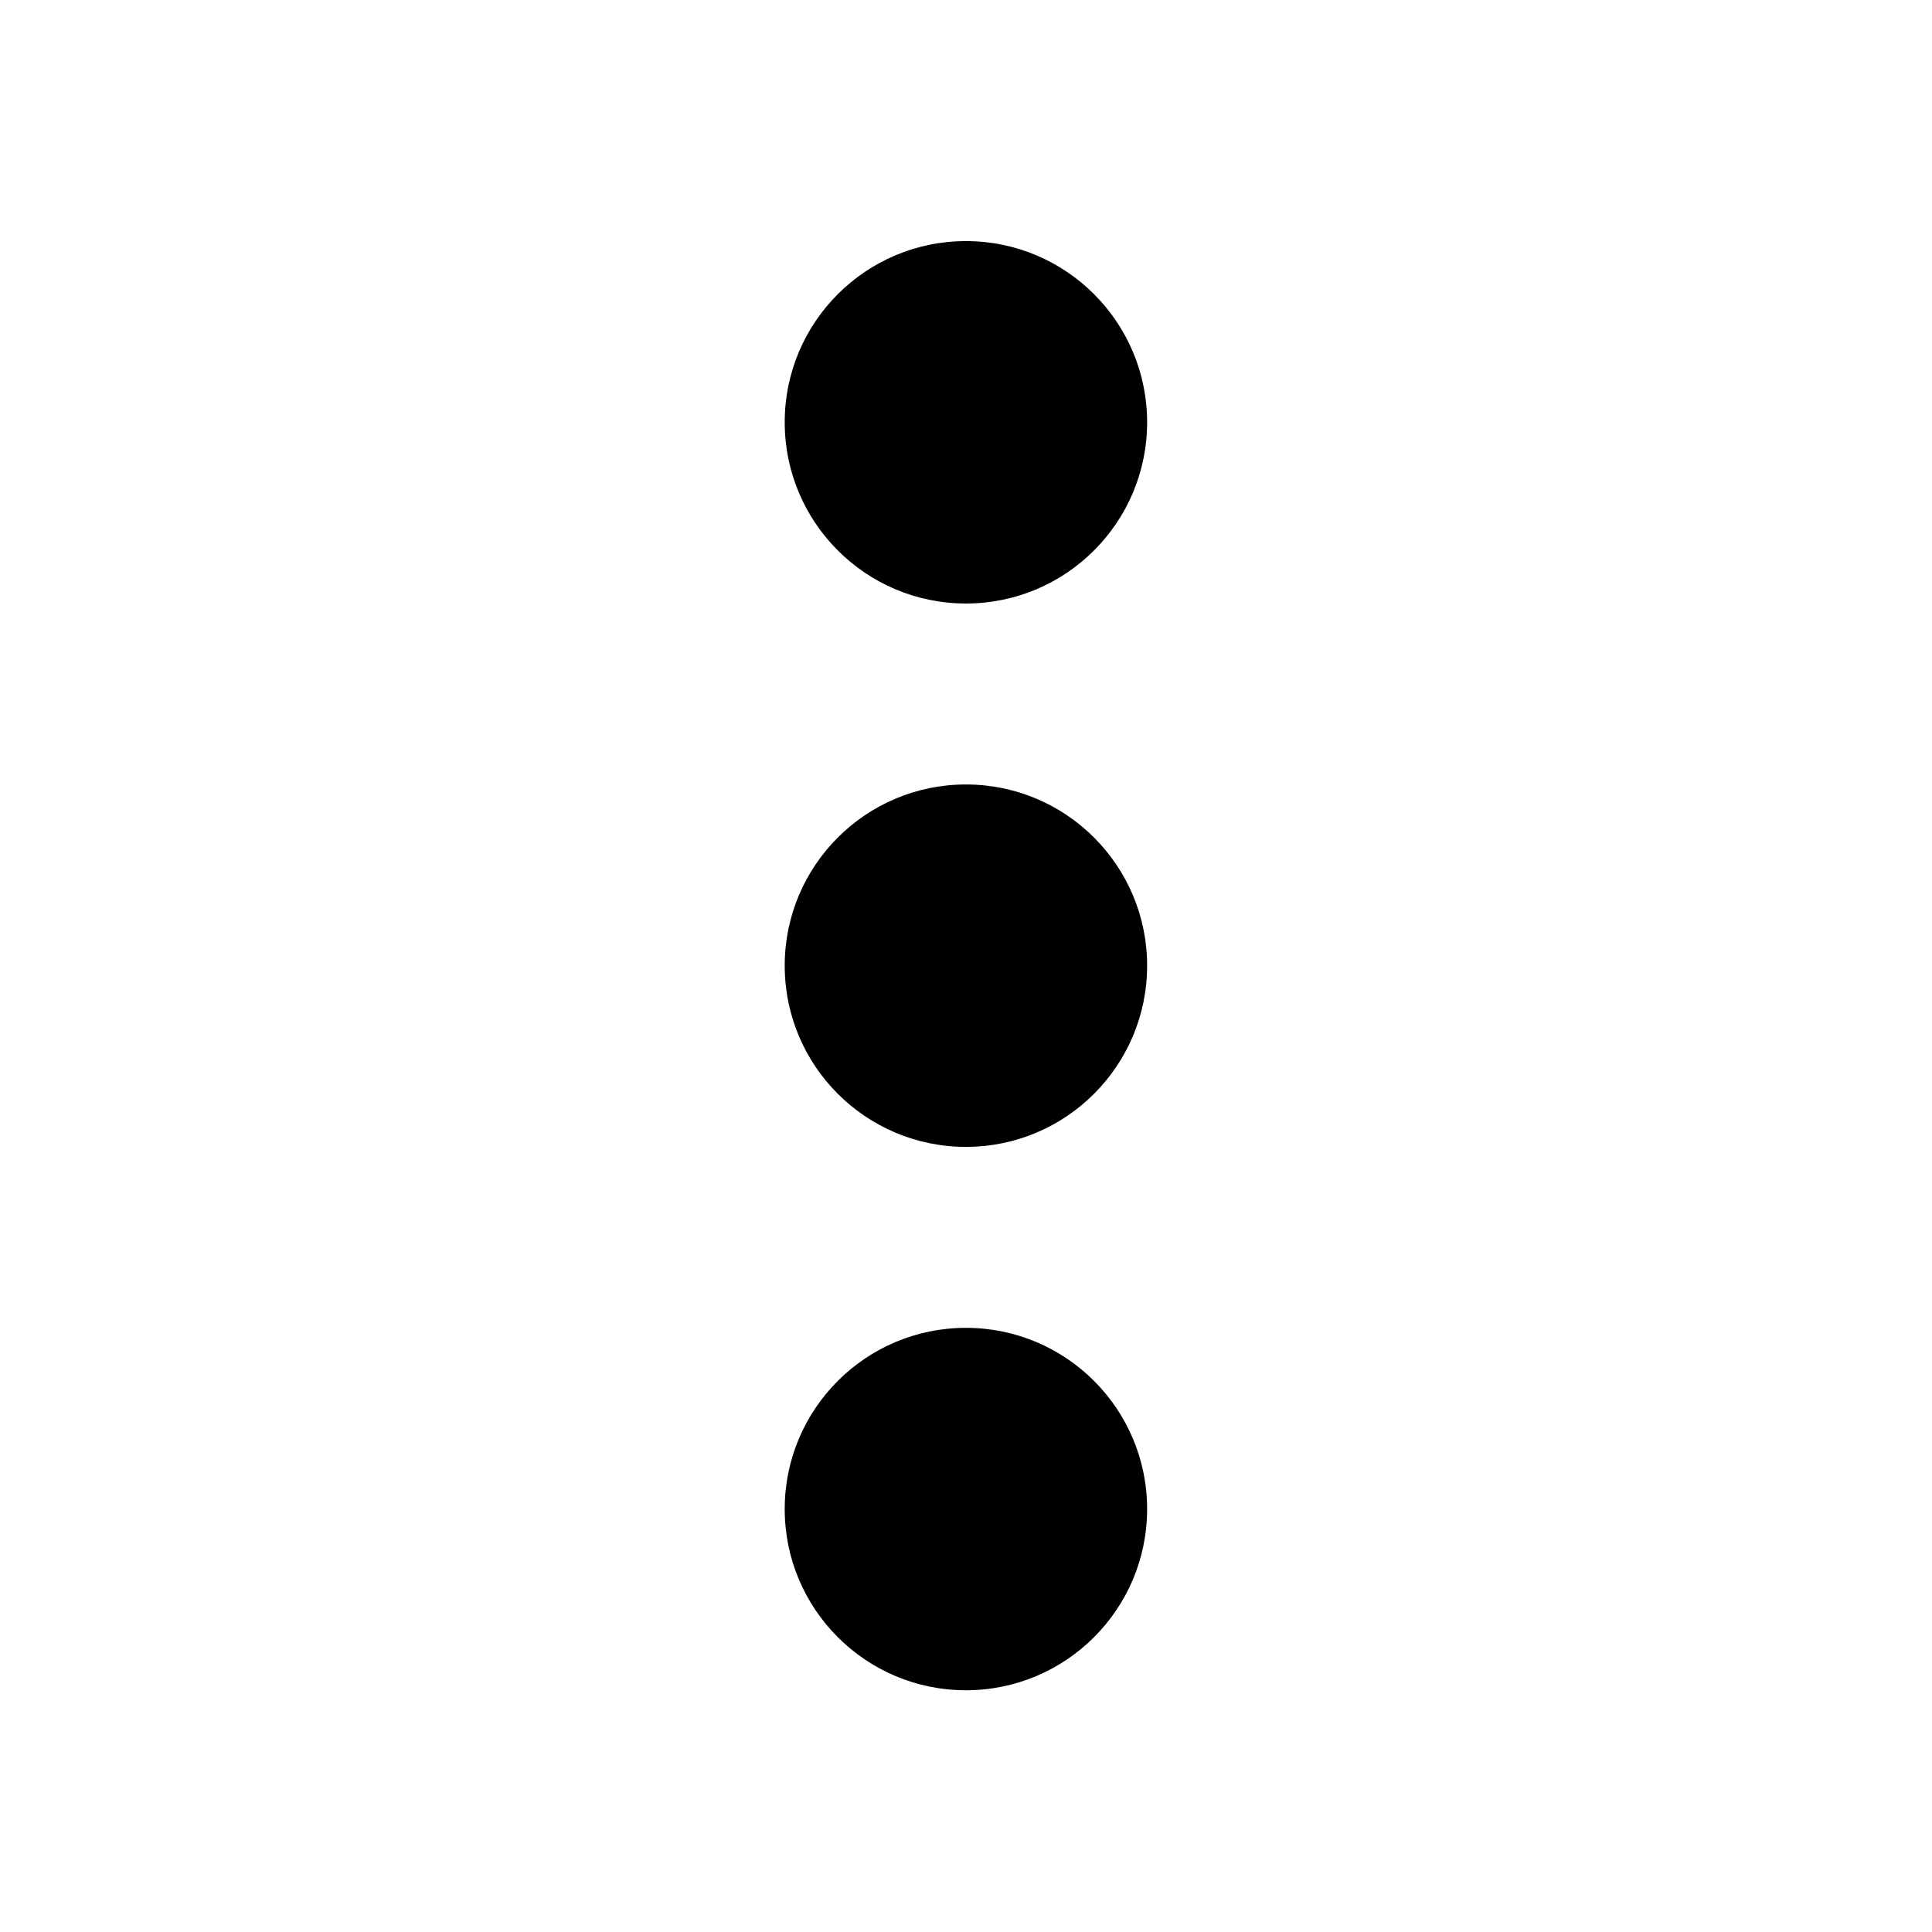
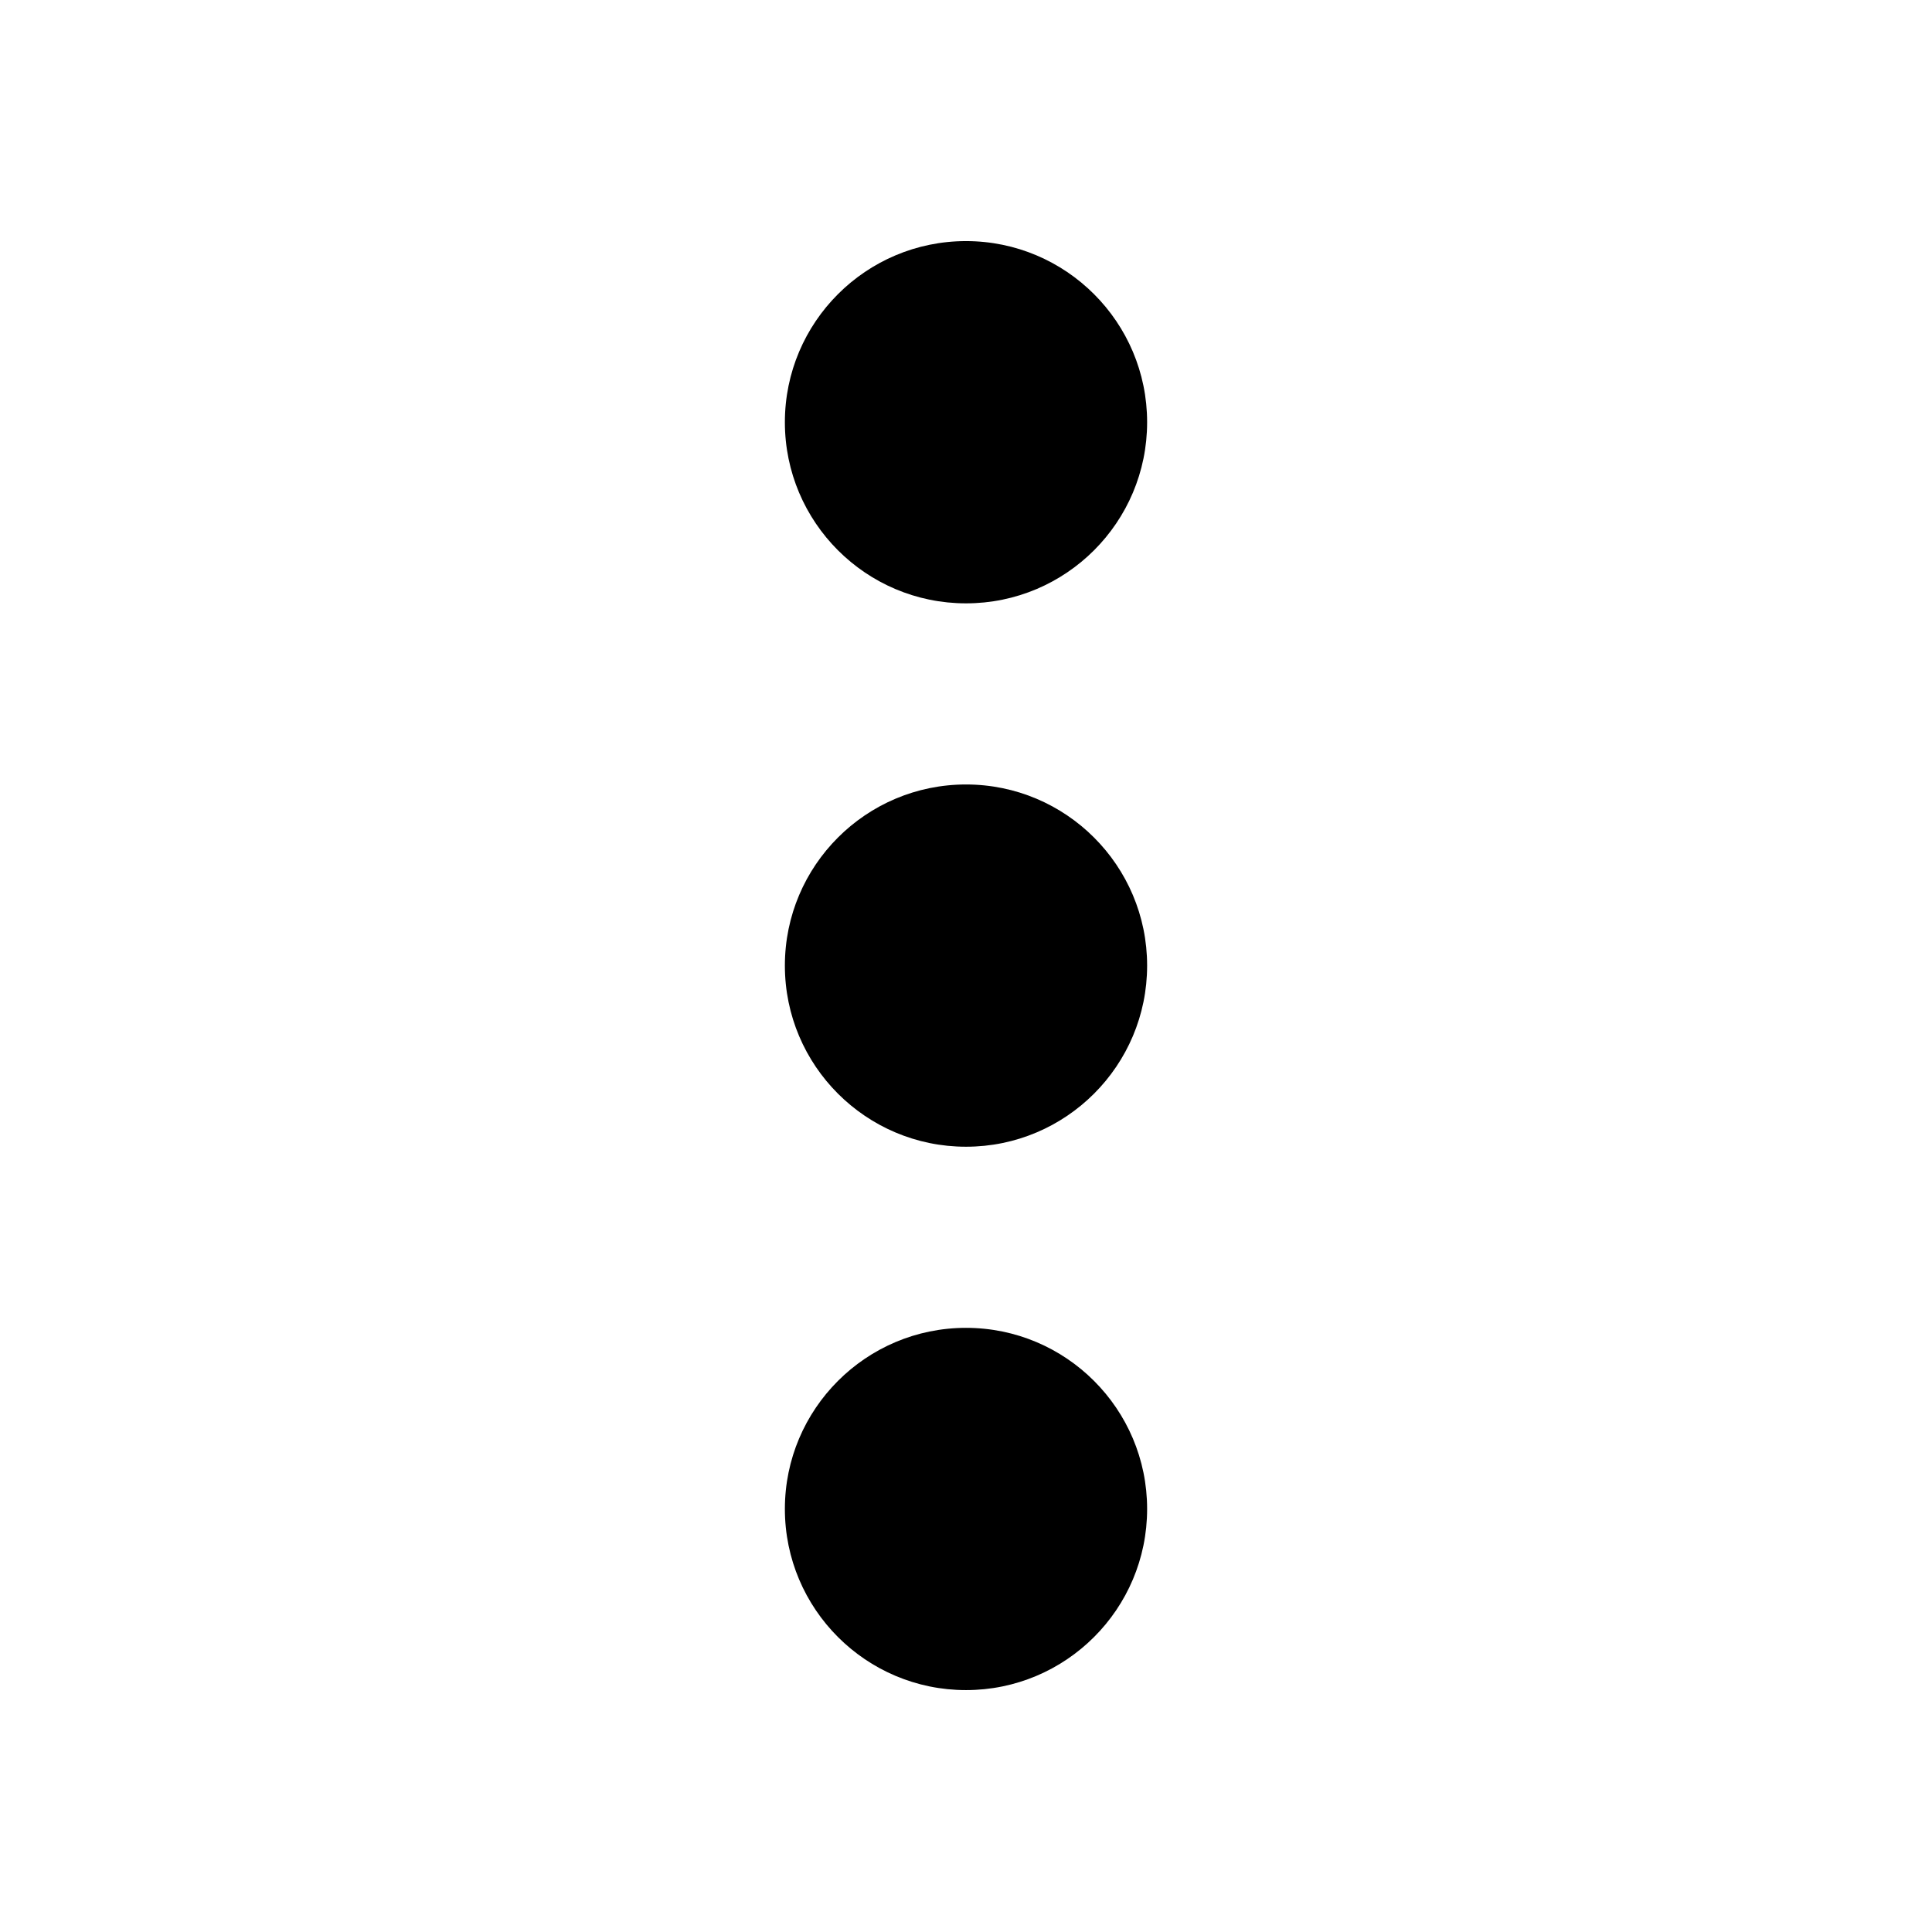
- <svg xmlns="http://www.w3.org/2000/svg" fill-rule="evenodd" stroke-miterlimit="2" viewBox="0 0 24 24">
-   <path d="M12 16.495a2.25 2.25 0 1 1-.002 4.502A2.25 2.25 0 0 1 12 16.495zm0-6.75a2.25 2.25 0 1 1-.002 4.502A2.25 2.25 0 0 1 12 9.745zm0-6.75a2.25 2.25 0 1 1-.002 4.502A2.25 2.25 0 0 1 12 2.995z" />
+ <svg xmlns="http://www.w3.org/2000/svg" clipRule="evenodd" fill-rule="evenodd" strokeLinejoin="round" stroke-miterlimit="2" viewBox="0 0 24 24">
+   <path d="m12 16.495c1.242 0 2.25 1.008 2.25 2.25s-1.008 2.25-2.25 2.25-2.25-1.008-2.25-2.25 1.008-2.25 2.25-2.25zm0-6.75c1.242 0 2.25 1.008 2.25 2.25s-1.008 2.25-2.25 2.25-2.25-1.008-2.25-2.25 1.008-2.25 2.25-2.25zm0-6.75c1.242 0 2.25 1.008 2.25 2.25s-1.008 2.25-2.25 2.25-2.25-1.008-2.25-2.25 1.008-2.25 2.25-2.25z" />
</svg>
